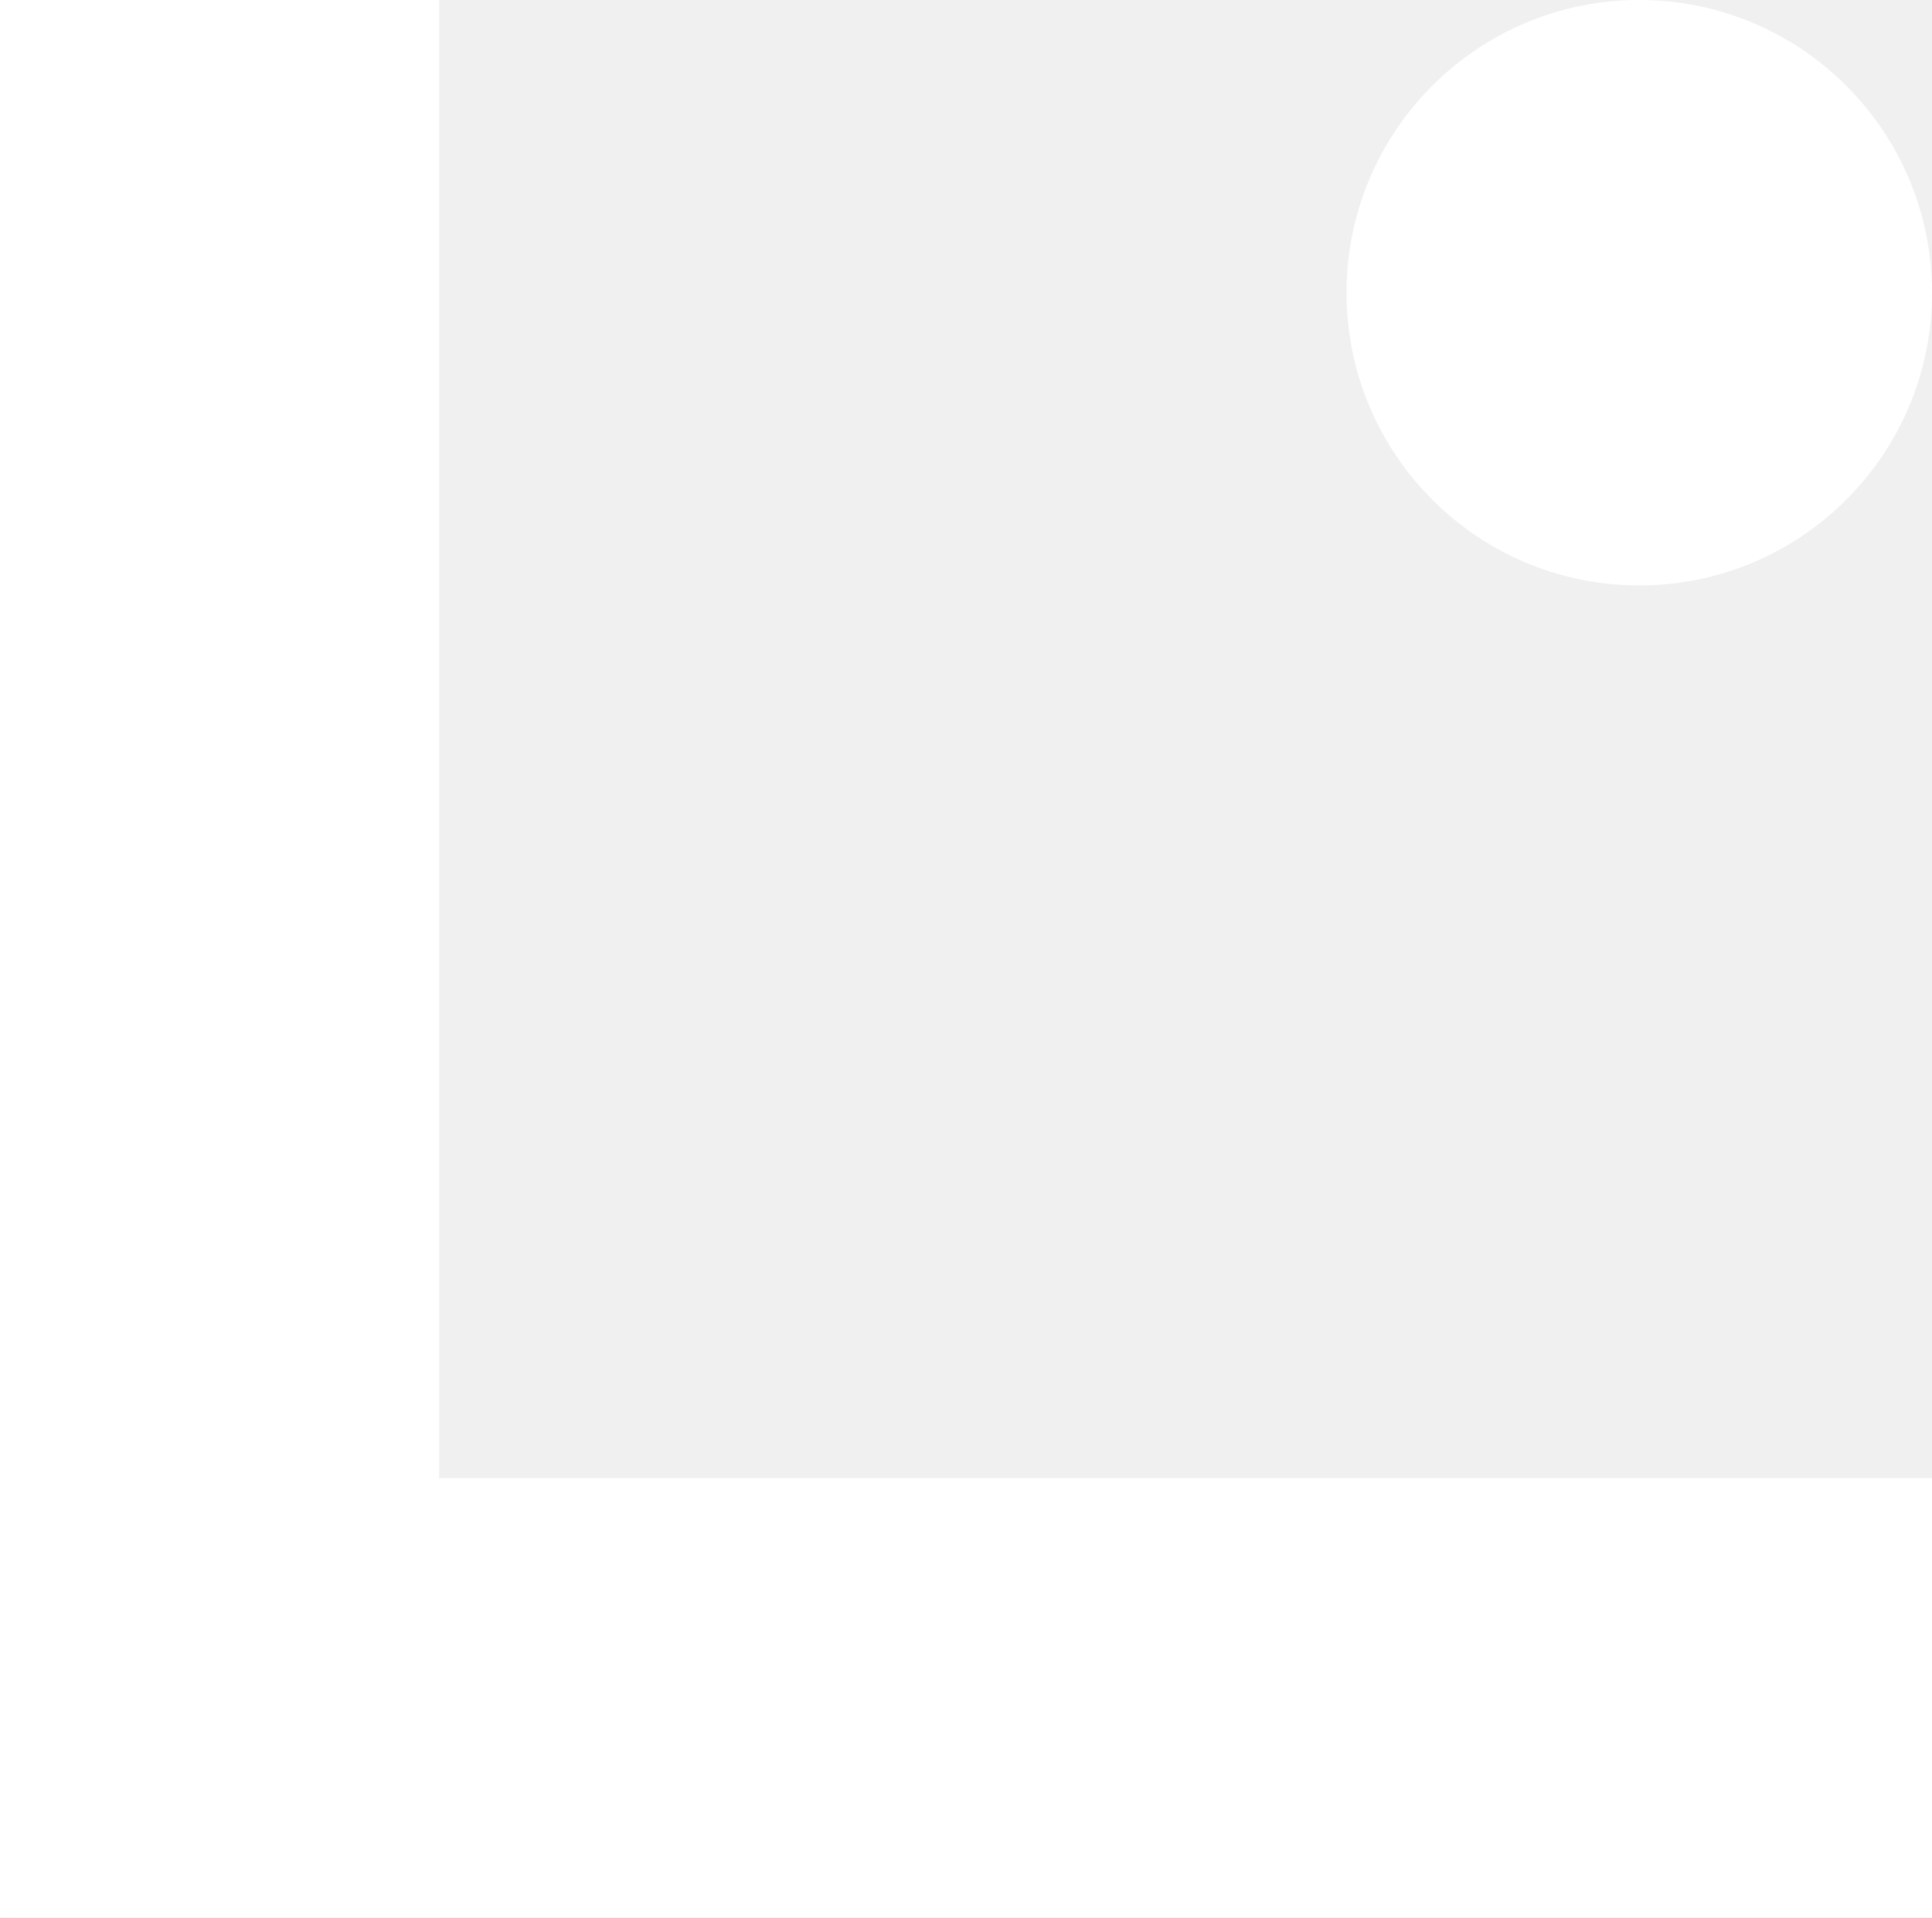
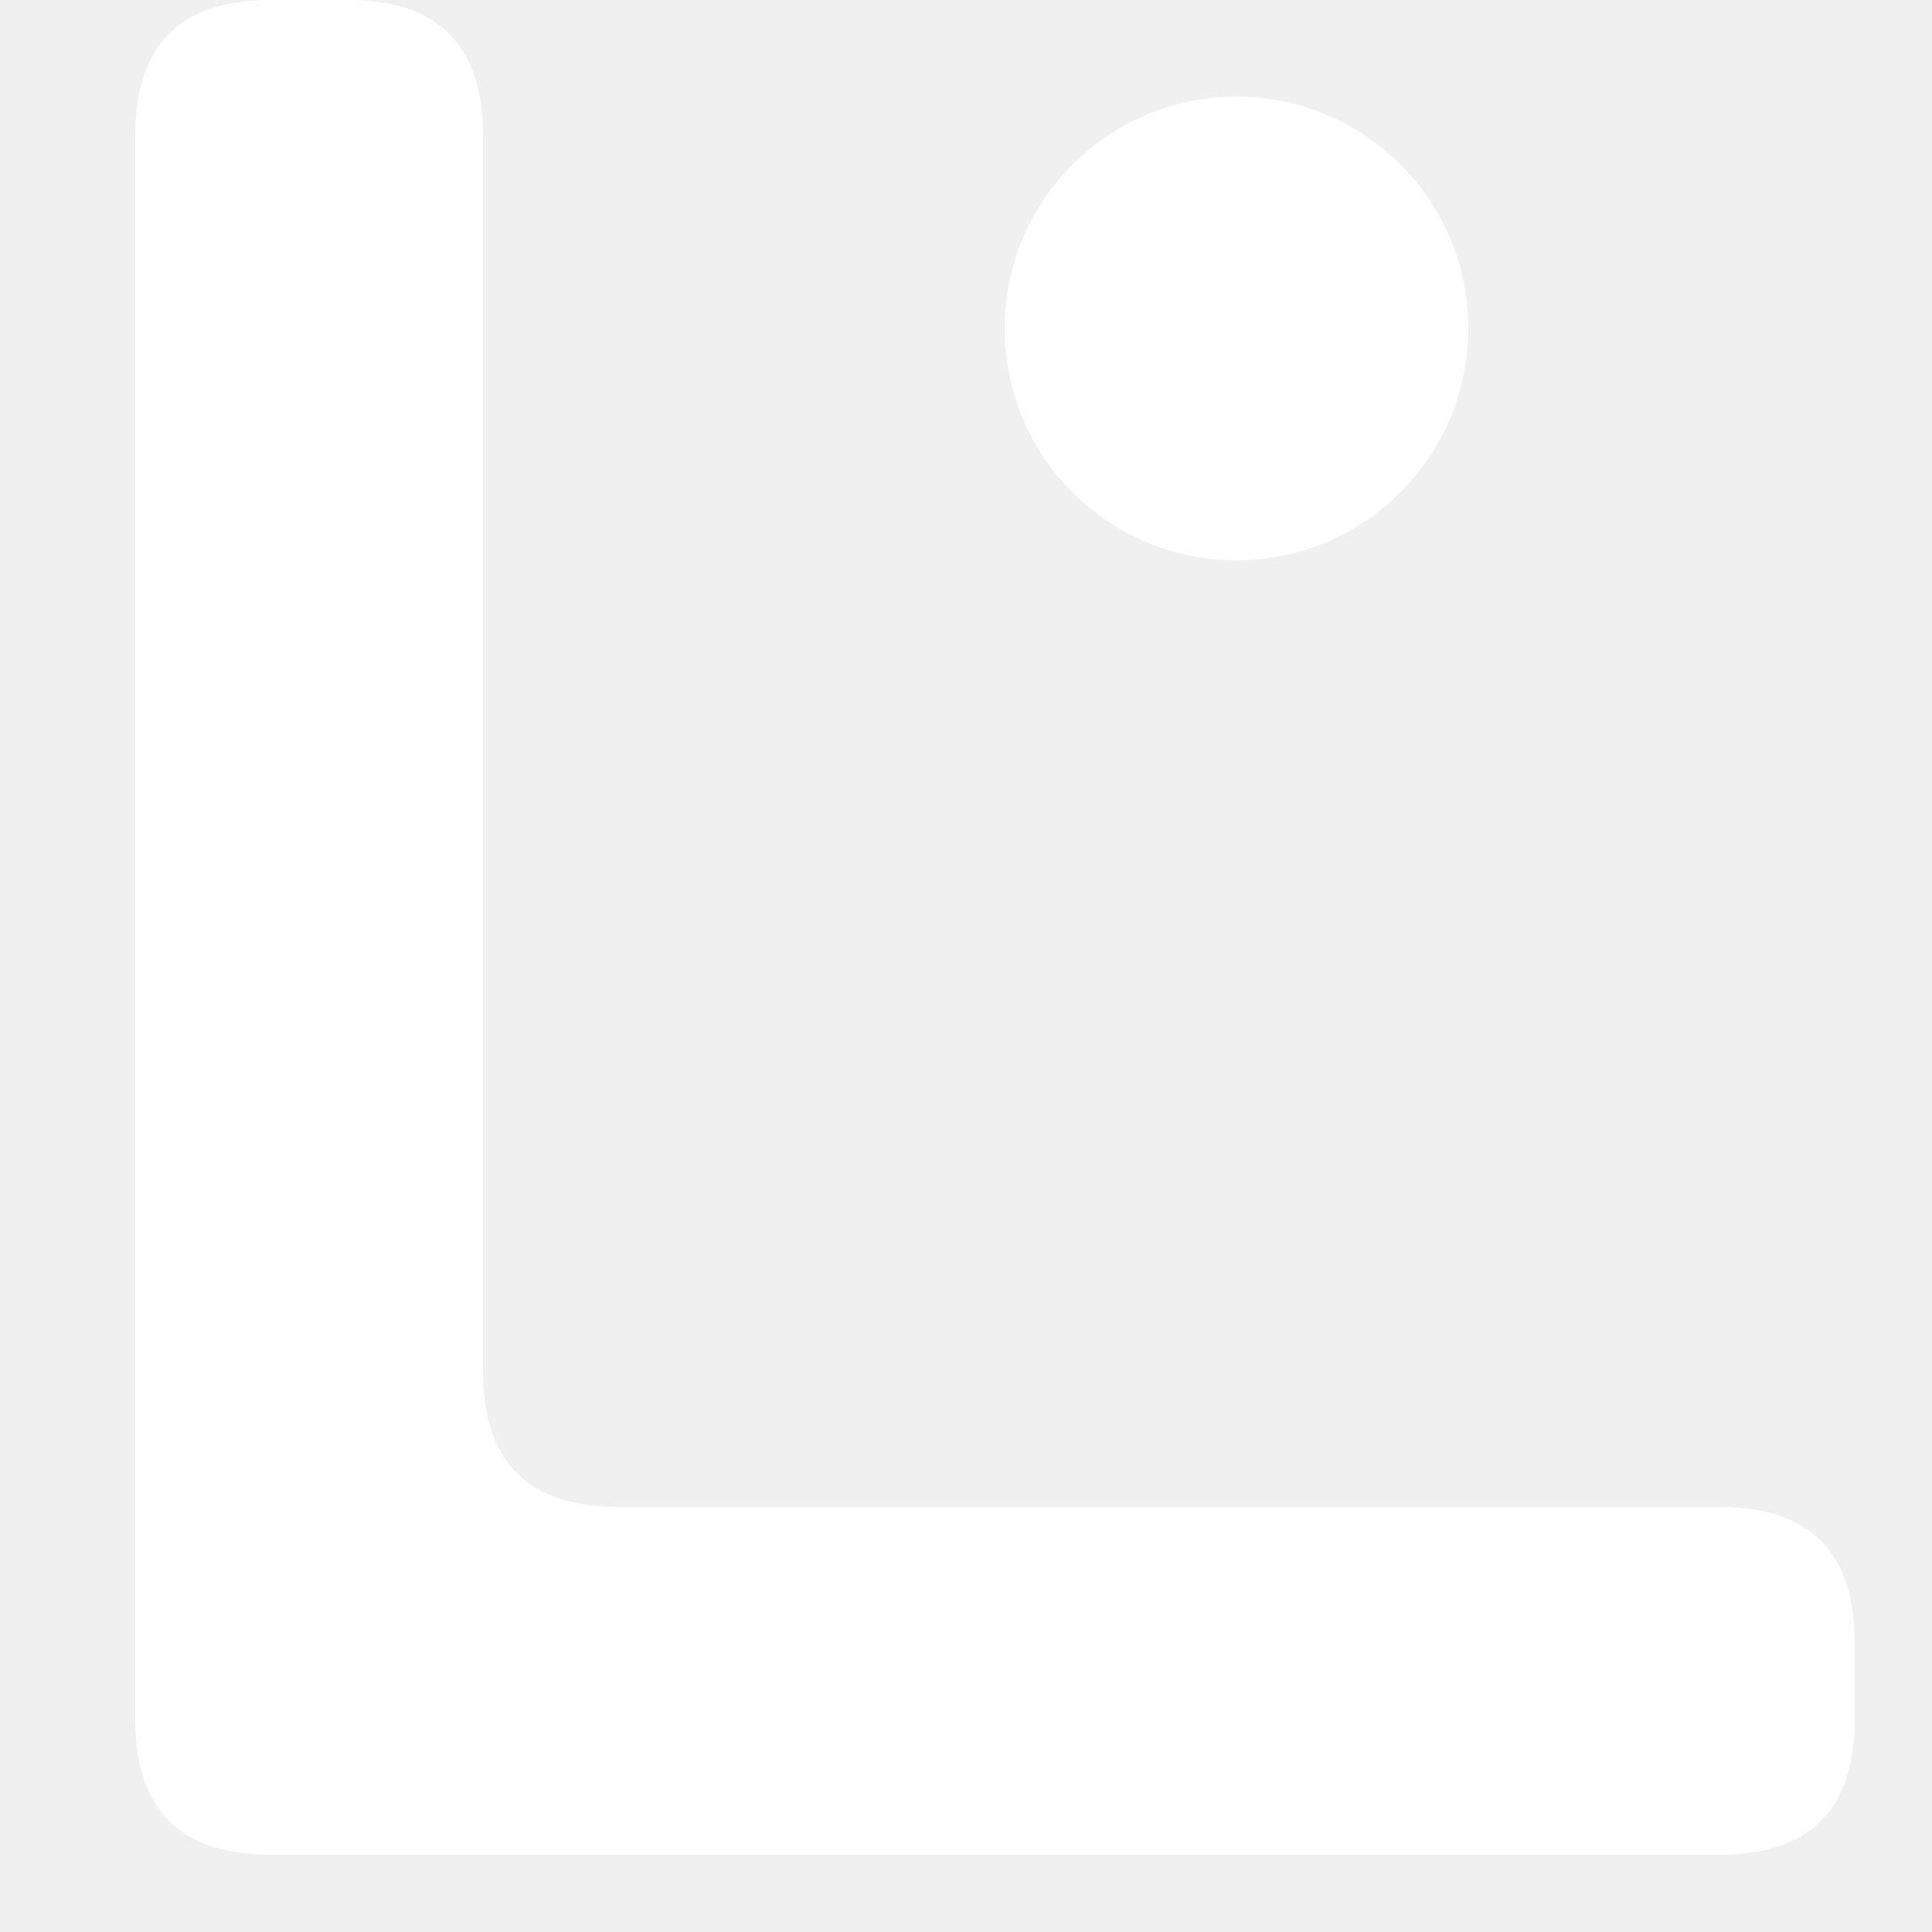
- <svg xmlns="http://www.w3.org/2000/svg" width="132" height="131" viewBox="0 0 132 131" fill="none">
-   <rect width="30" height="131" fill="white" />
-   <rect x="1" y="131" width="30" height="131" transform="rotate(-90 1 131)" fill="white" />
-   <circle cx="112" cy="20" r="20" fill="white" />
+ <svg xmlns="http://www.w3.org/2000/svg" viewBox="0 0 100 100" fill="none">
+   <path d="M14 0H18Q25 0 25 7V71Q25 78 32 78H89Q96 78 96 85V89Q96 96 89 96H14Q7 96 7 89V7Q7 0 14 0Z" fill="#ffffff" />
+   <circle cx="64" cy="17" r="12" fill="#ffffff" />
</svg>
